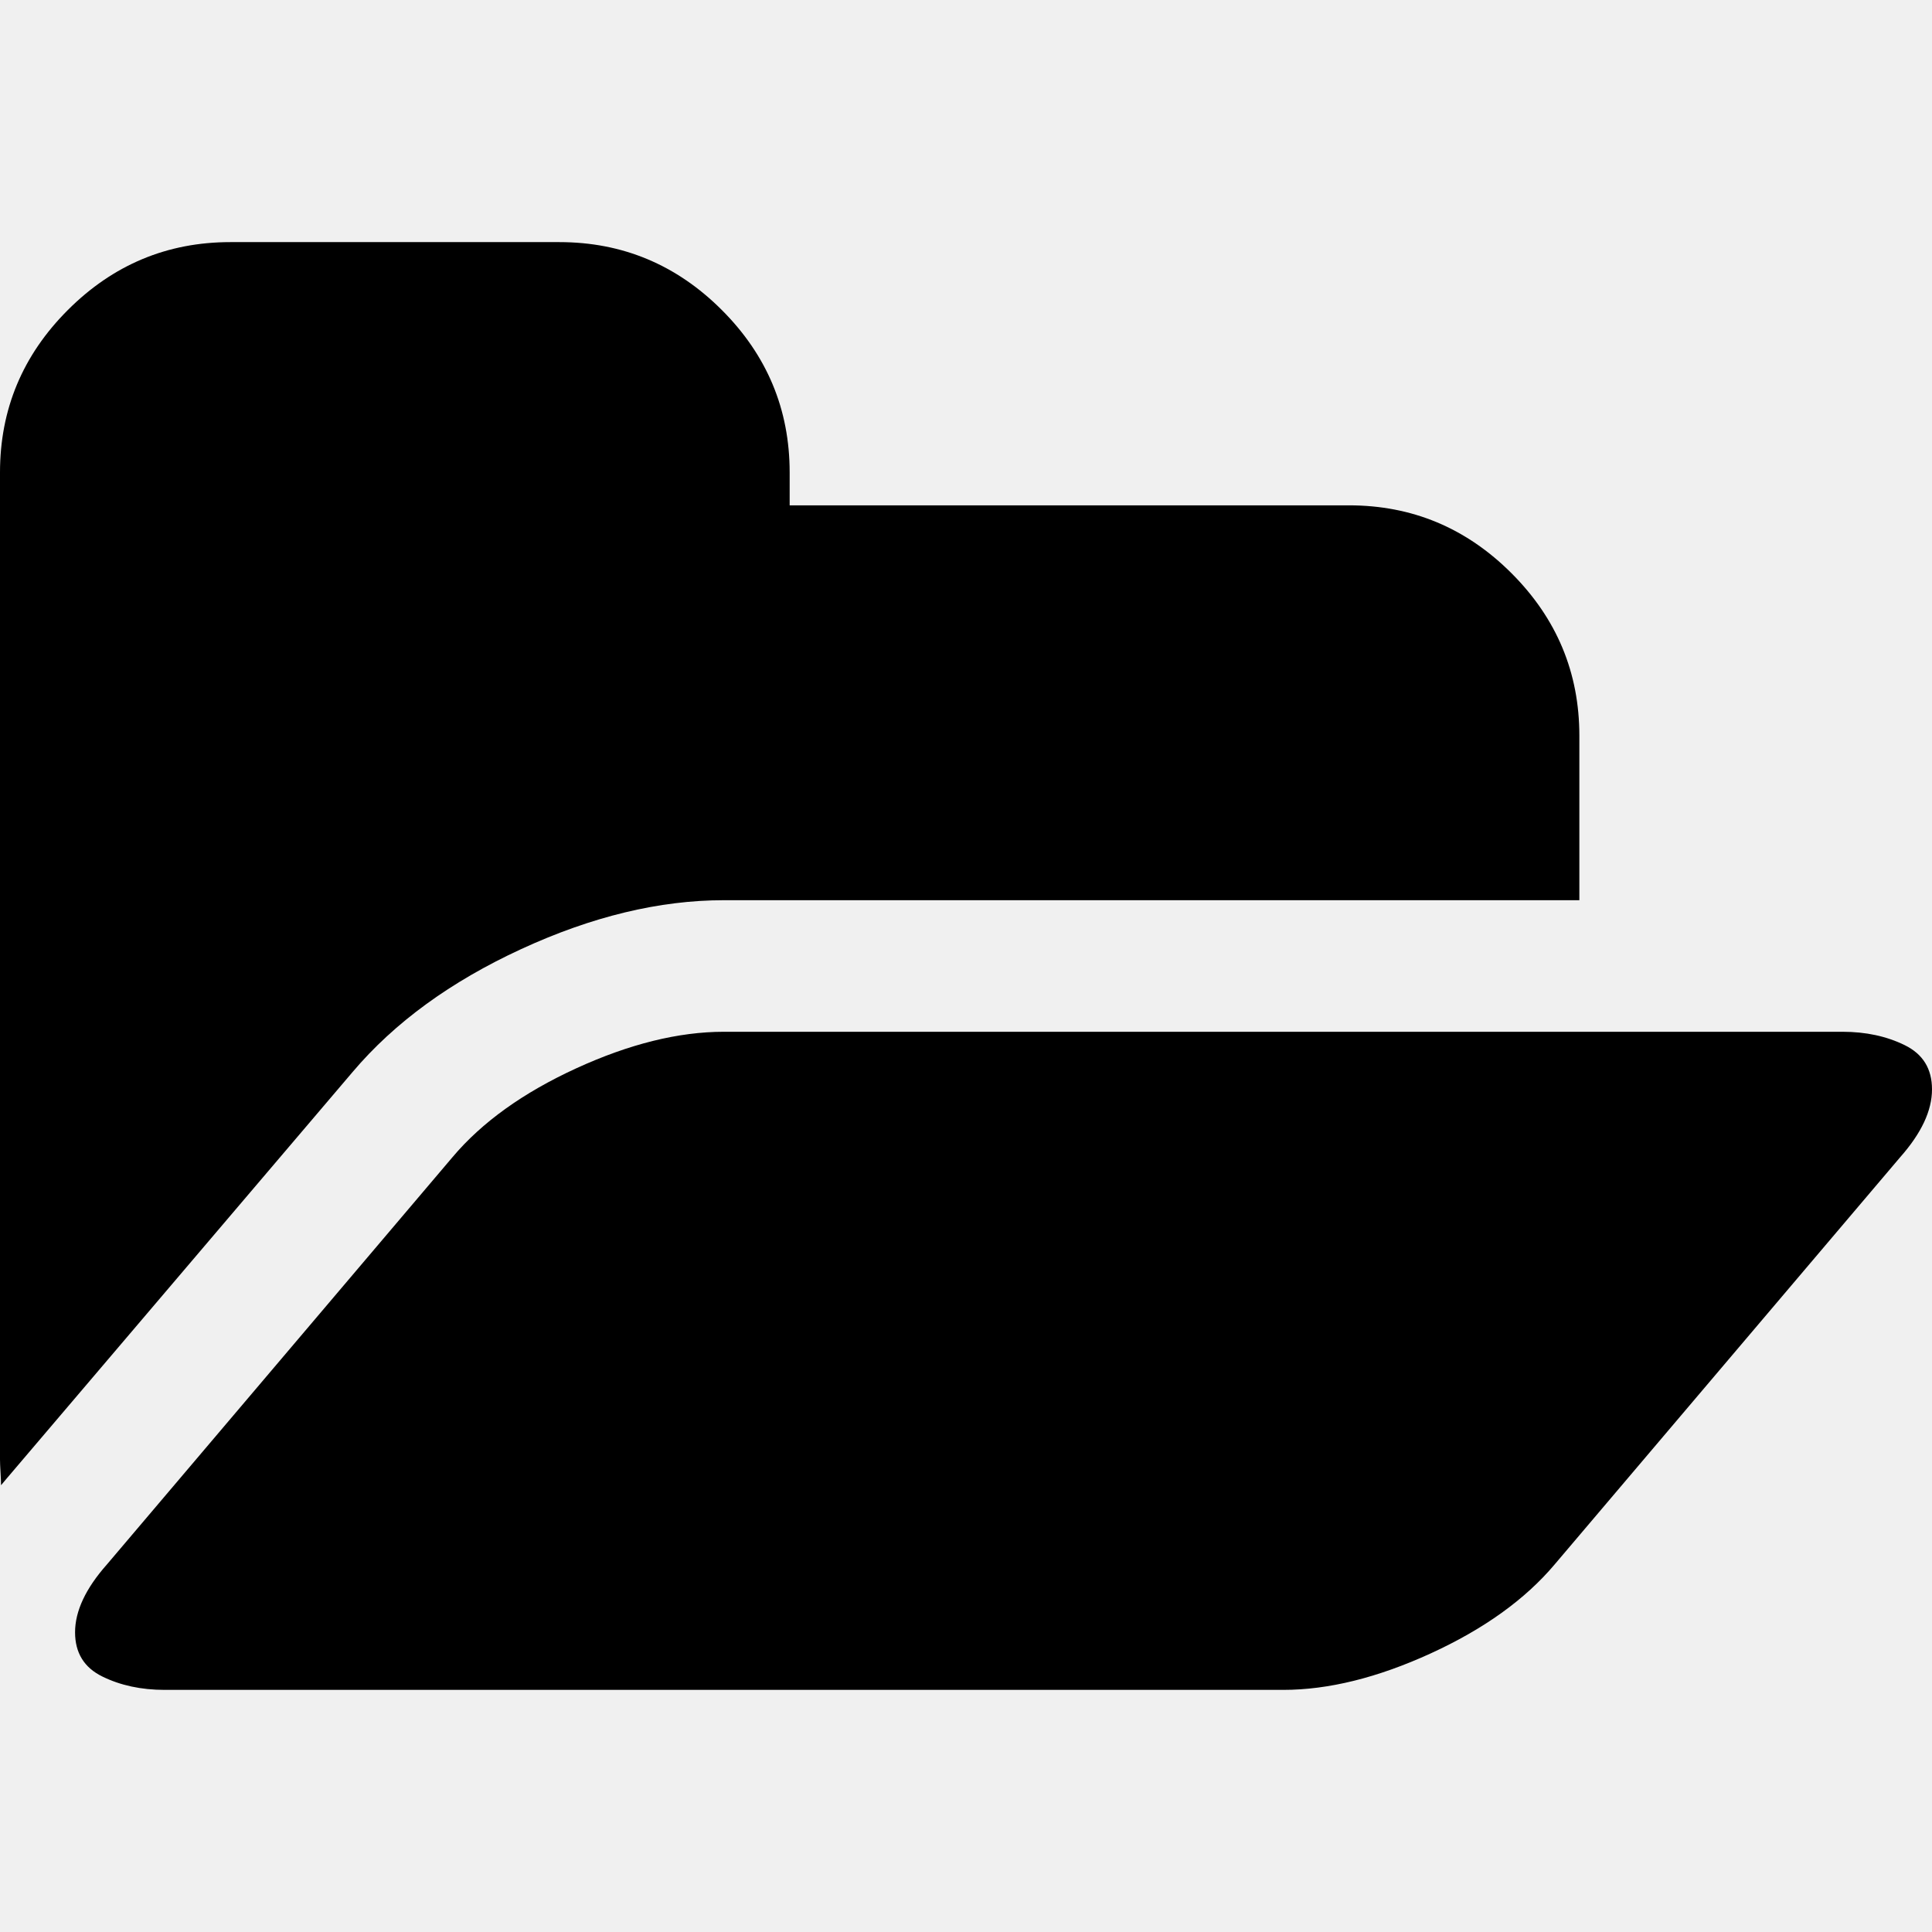
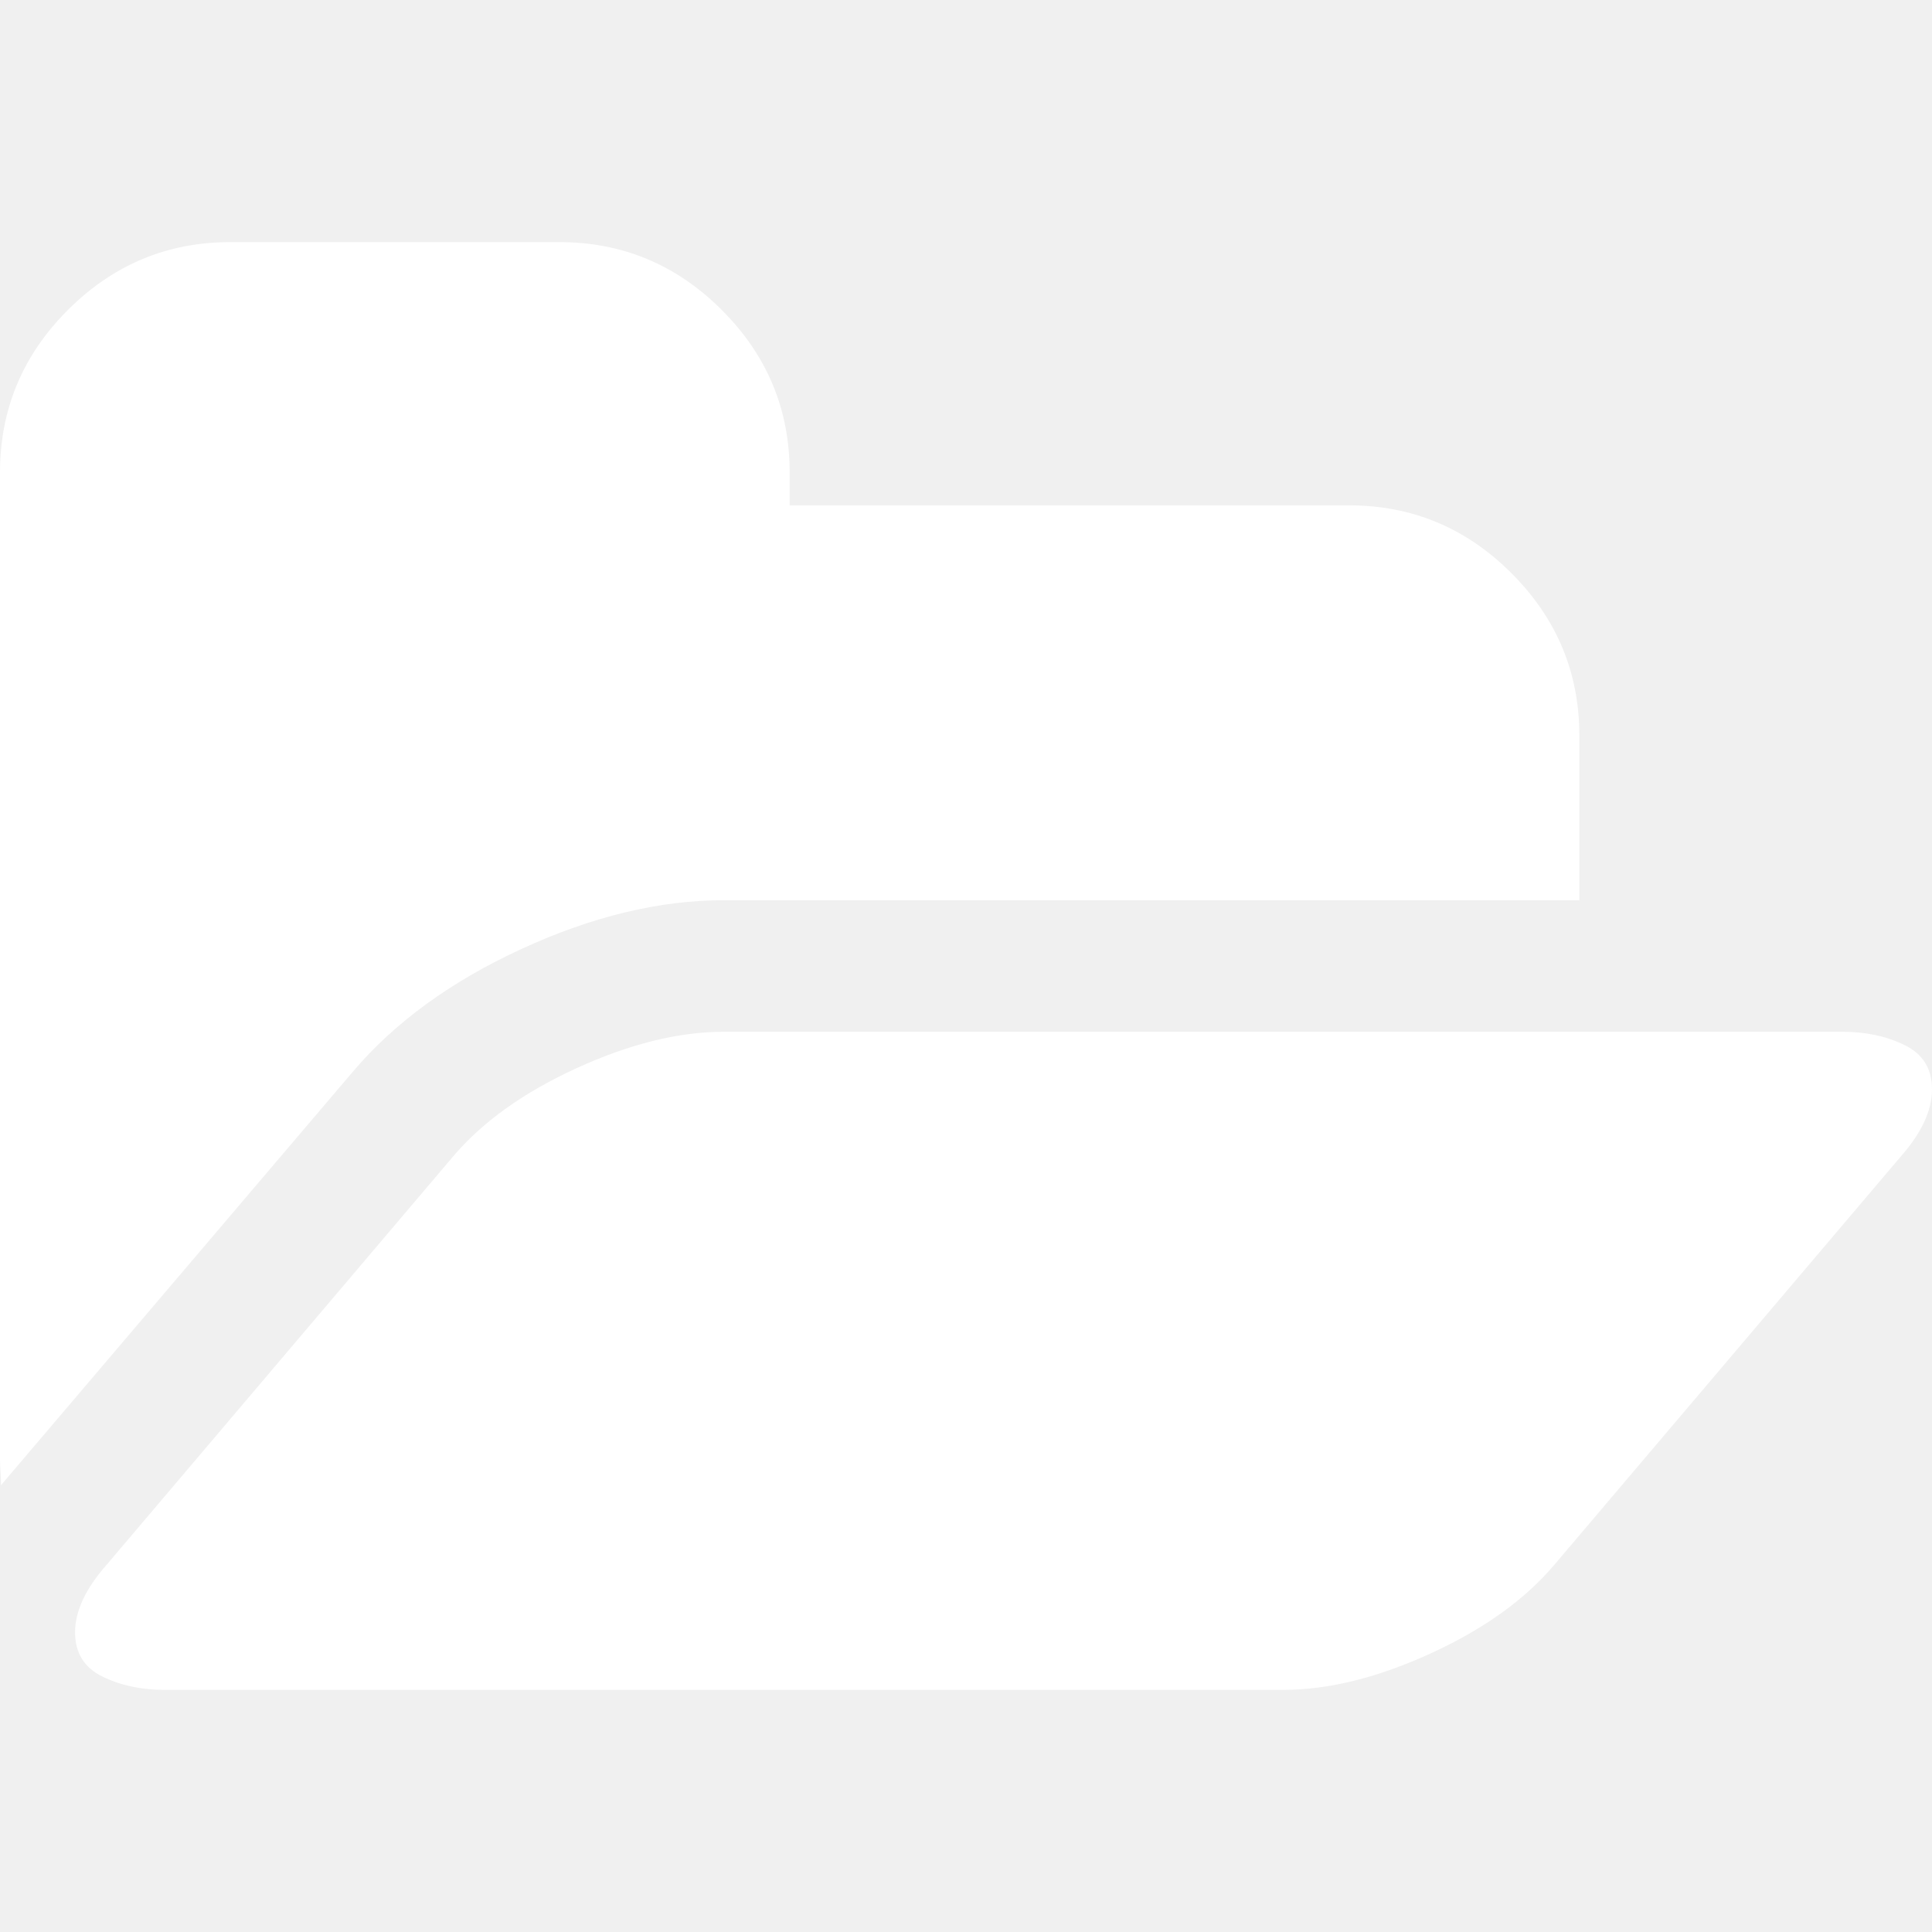
<svg xmlns="http://www.w3.org/2000/svg" version="1.1" id="Capa_1" x="0px" y="0px" width="536.461px" height="536.46px" viewBox="0 0 536.461 536.46" style="enable-background:new 0 0 536.461 536.46;" xml:space="preserve">
  <g>
    <g>
-       <path d="M144.752,263.52c19.603-9.038,38.354-13.559,56.243-13.559h237.548v-45.683c0-17.511-6.283-32.555-18.85-45.118    c-12.565-12.562-27.596-18.842-45.11-18.842H219.266v-9.136c0-17.511-6.28-32.548-18.842-45.107    c-12.563-12.562-27.6-18.846-45.111-18.846h-91.36c-17.511,0-32.548,6.283-45.111,18.846C6.279,98.635,0,113.672,0,131.183    v274.084c0,0.764,0.049,1.955,0.144,3.576c0.094,1.615,0.144,2.807,0.144,3.566l1.426-1.704L97.93,297.637    C109.54,283.931,125.148,272.556,144.752,263.52z" />
-       <path d="M528.898,290.214c-5.041-2.478-10.797-3.72-17.272-3.72H200.995c-12.562,0-26.219,3.381-40.968,10.14    c-14.75,6.766-26.219,14.986-34.401,24.701l-95.93,113.059c-5.902,6.662-8.853,12.945-8.853,18.849    c0,5.708,2.523,9.802,7.566,12.272c5.043,2.478,10.8,3.716,17.273,3.716h310.64c12.56,0,26.21-3.381,40.963-10.136    c14.75-6.756,26.214-14.989,34.399-24.701l95.931-113.059c5.899-6.663,8.846-12.939,8.846-18.849    C536.465,296.779,533.946,292.689,528.898,290.214z" />
+       <path id="folder-icon" fill="#FFFFFF" d="M144.752,263.52c19.603-9.038,38.354-13.559,56.243-13.559h237.548v-45.683c0-17.511-6.283-32.555-18.85-45.118    c-12.565-12.562-27.596-18.842-45.11-18.842H219.266v-9.136c0-17.511-6.28-32.548-18.842-45.107    c-12.563-12.562-27.6-18.846-45.111-18.846h-91.36c-17.511,0-32.548,6.283-45.111,18.846C6.279,98.635,0,113.672,0,131.183    v274.084c0,0.764,0.049,1.955,0.144,3.576c0.094,1.615,0.144,2.807,0.144,3.566l1.426-1.704L97.93,297.637    C109.54,283.931,125.148,272.556,144.752,263.52z" />
+       <path id="folder-icon-two" fill="#FFFFFF" d="M528.898,290.214c-5.041-2.478-10.797-3.72-17.272-3.72H200.995c-12.562,0-26.219,3.381-40.968,10.14    c-14.75,6.766-26.219,14.986-34.401,24.701l-95.93,113.059c-5.902,6.662-8.853,12.945-8.853,18.849    c0,5.708,2.523,9.802,7.566,12.272c5.043,2.478,10.8,3.716,17.273,3.716h310.64c12.56,0,26.21-3.381,40.963-10.136    c14.75-6.756,26.214-14.989,34.399-24.701l95.931-113.059c5.899-6.663,8.846-12.939,8.846-18.849    C536.465,296.779,533.946,292.689,528.898,290.214z" />
    </g>
  </g>
  <g>
</g>
  <g>
</g>
  <g>
</g>
  <g>
</g>
  <g>
</g>
  <g>
</g>
  <g>
</g>
  <g>
</g>
  <g>
</g>
  <g>
</g>
  <g>
</g>
  <g>
</g>
  <g>
</g>
  <g>
</g>
  <g>
</g>
</svg>
